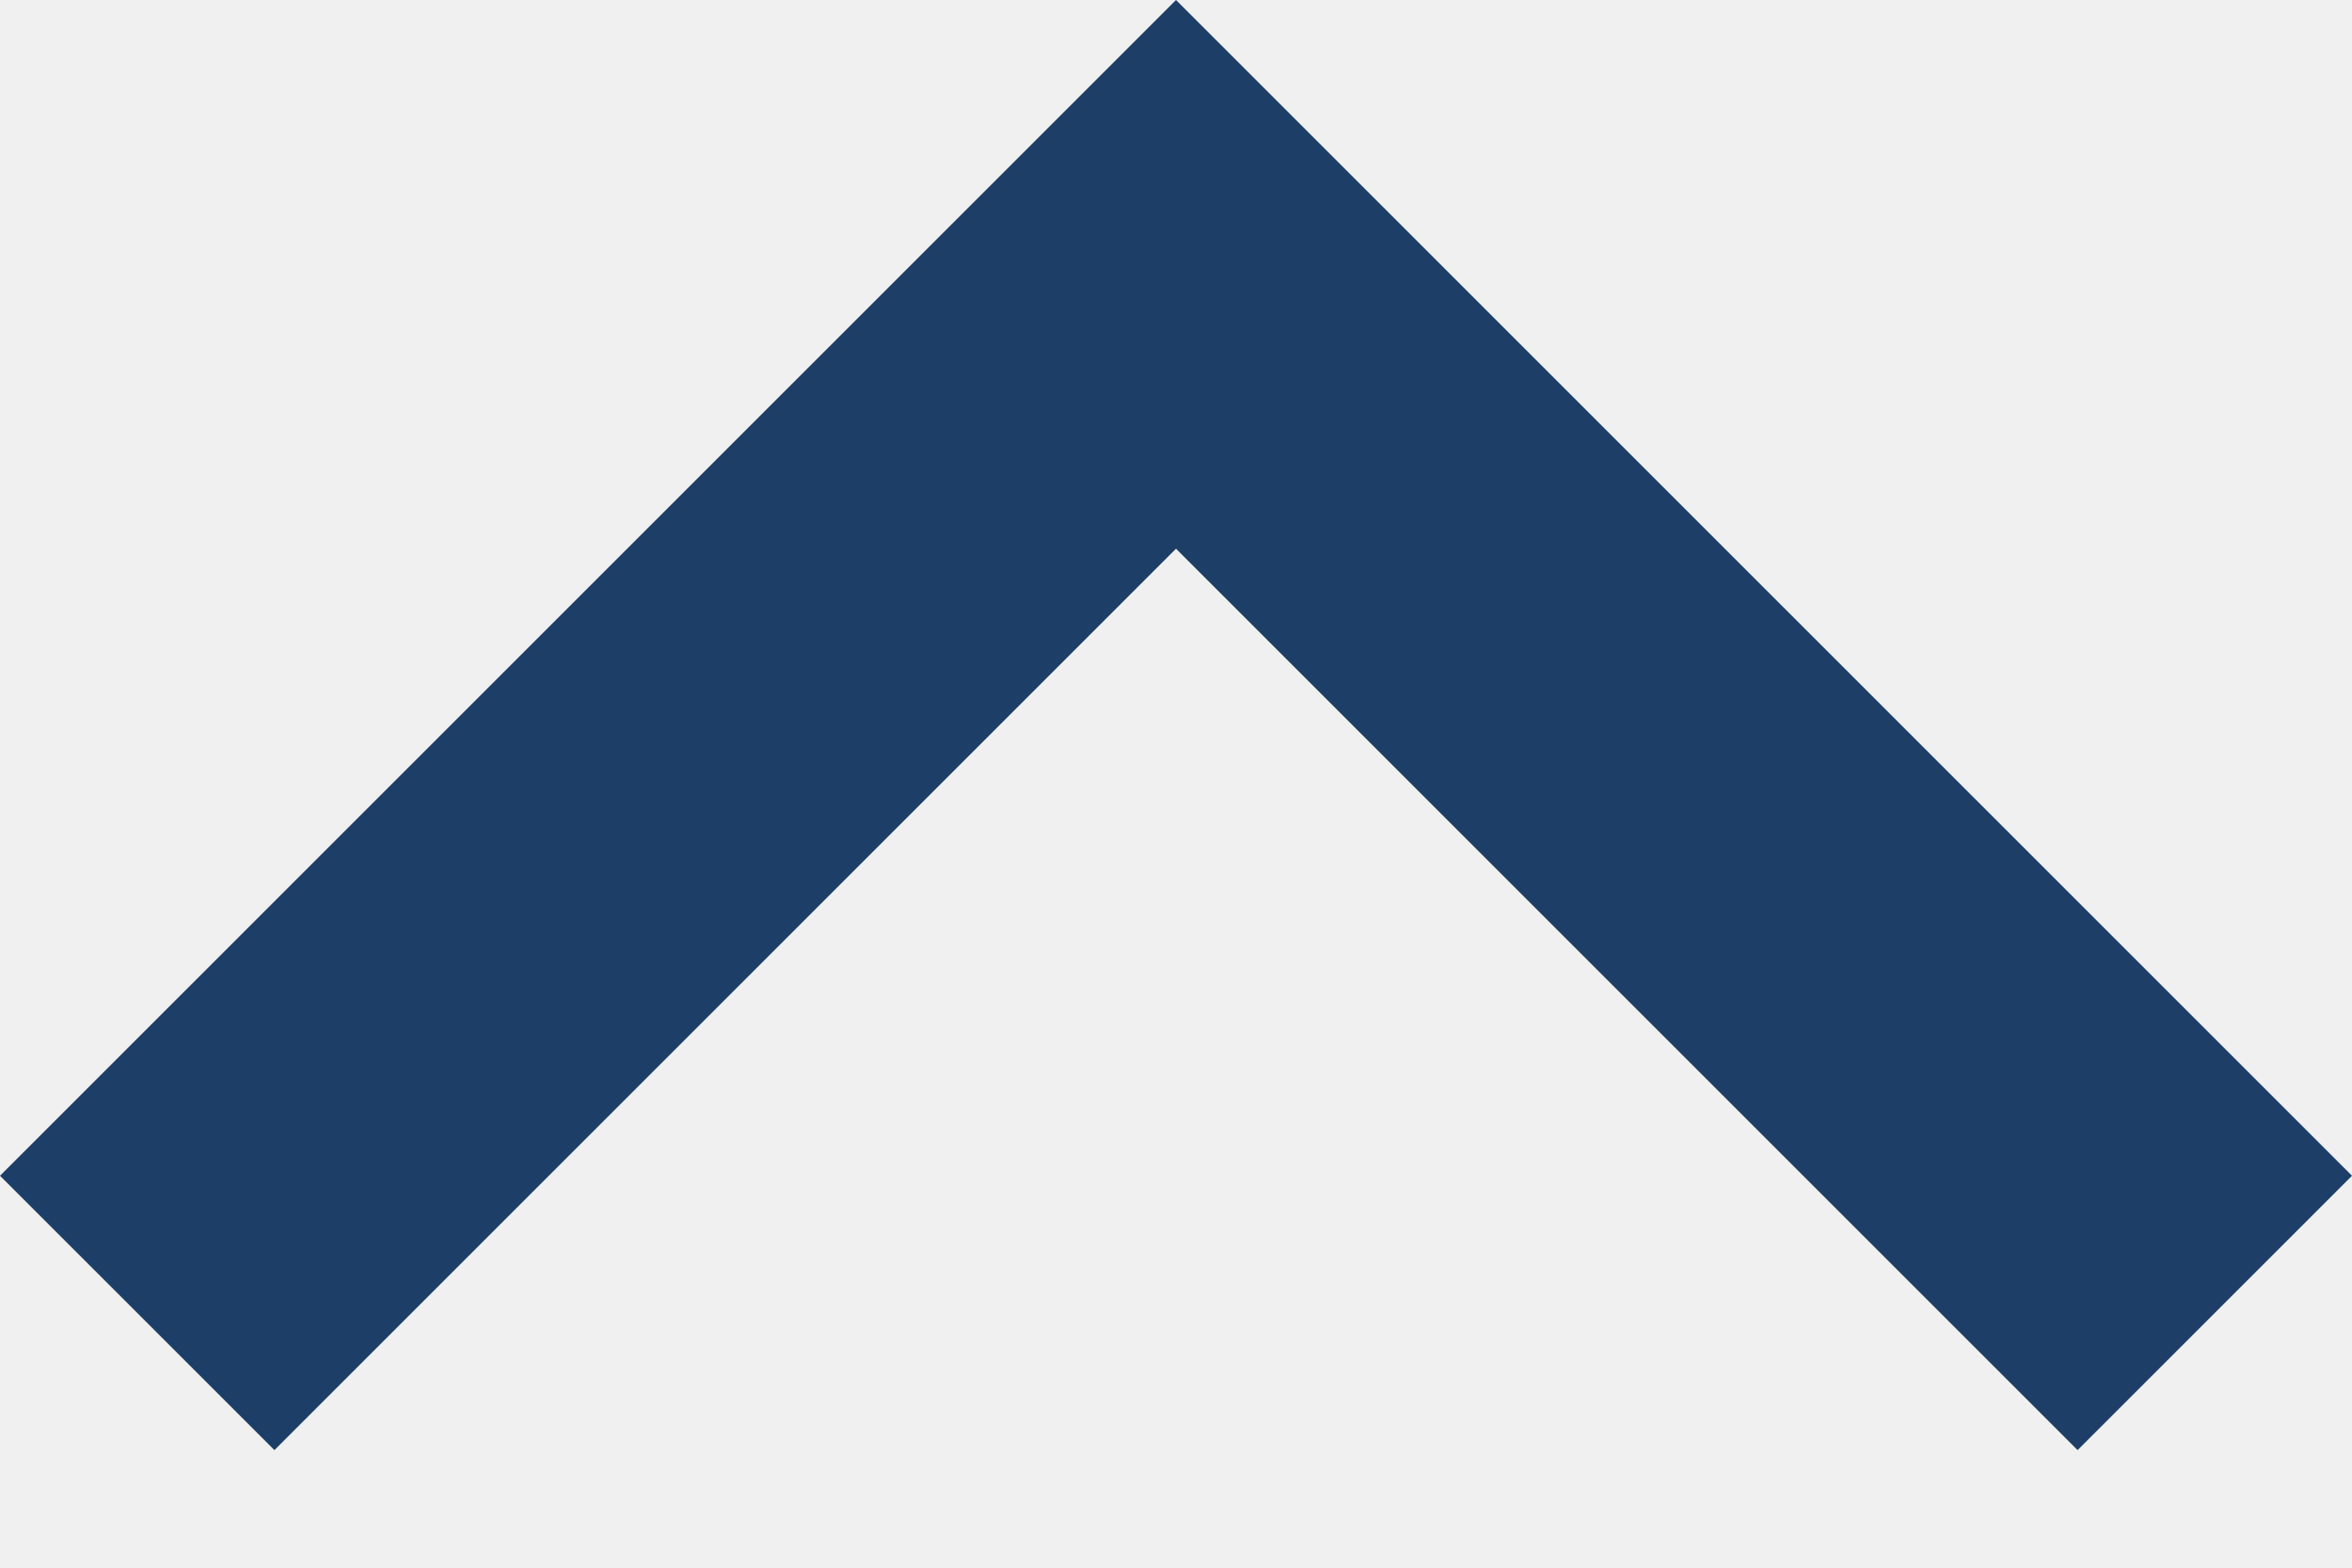
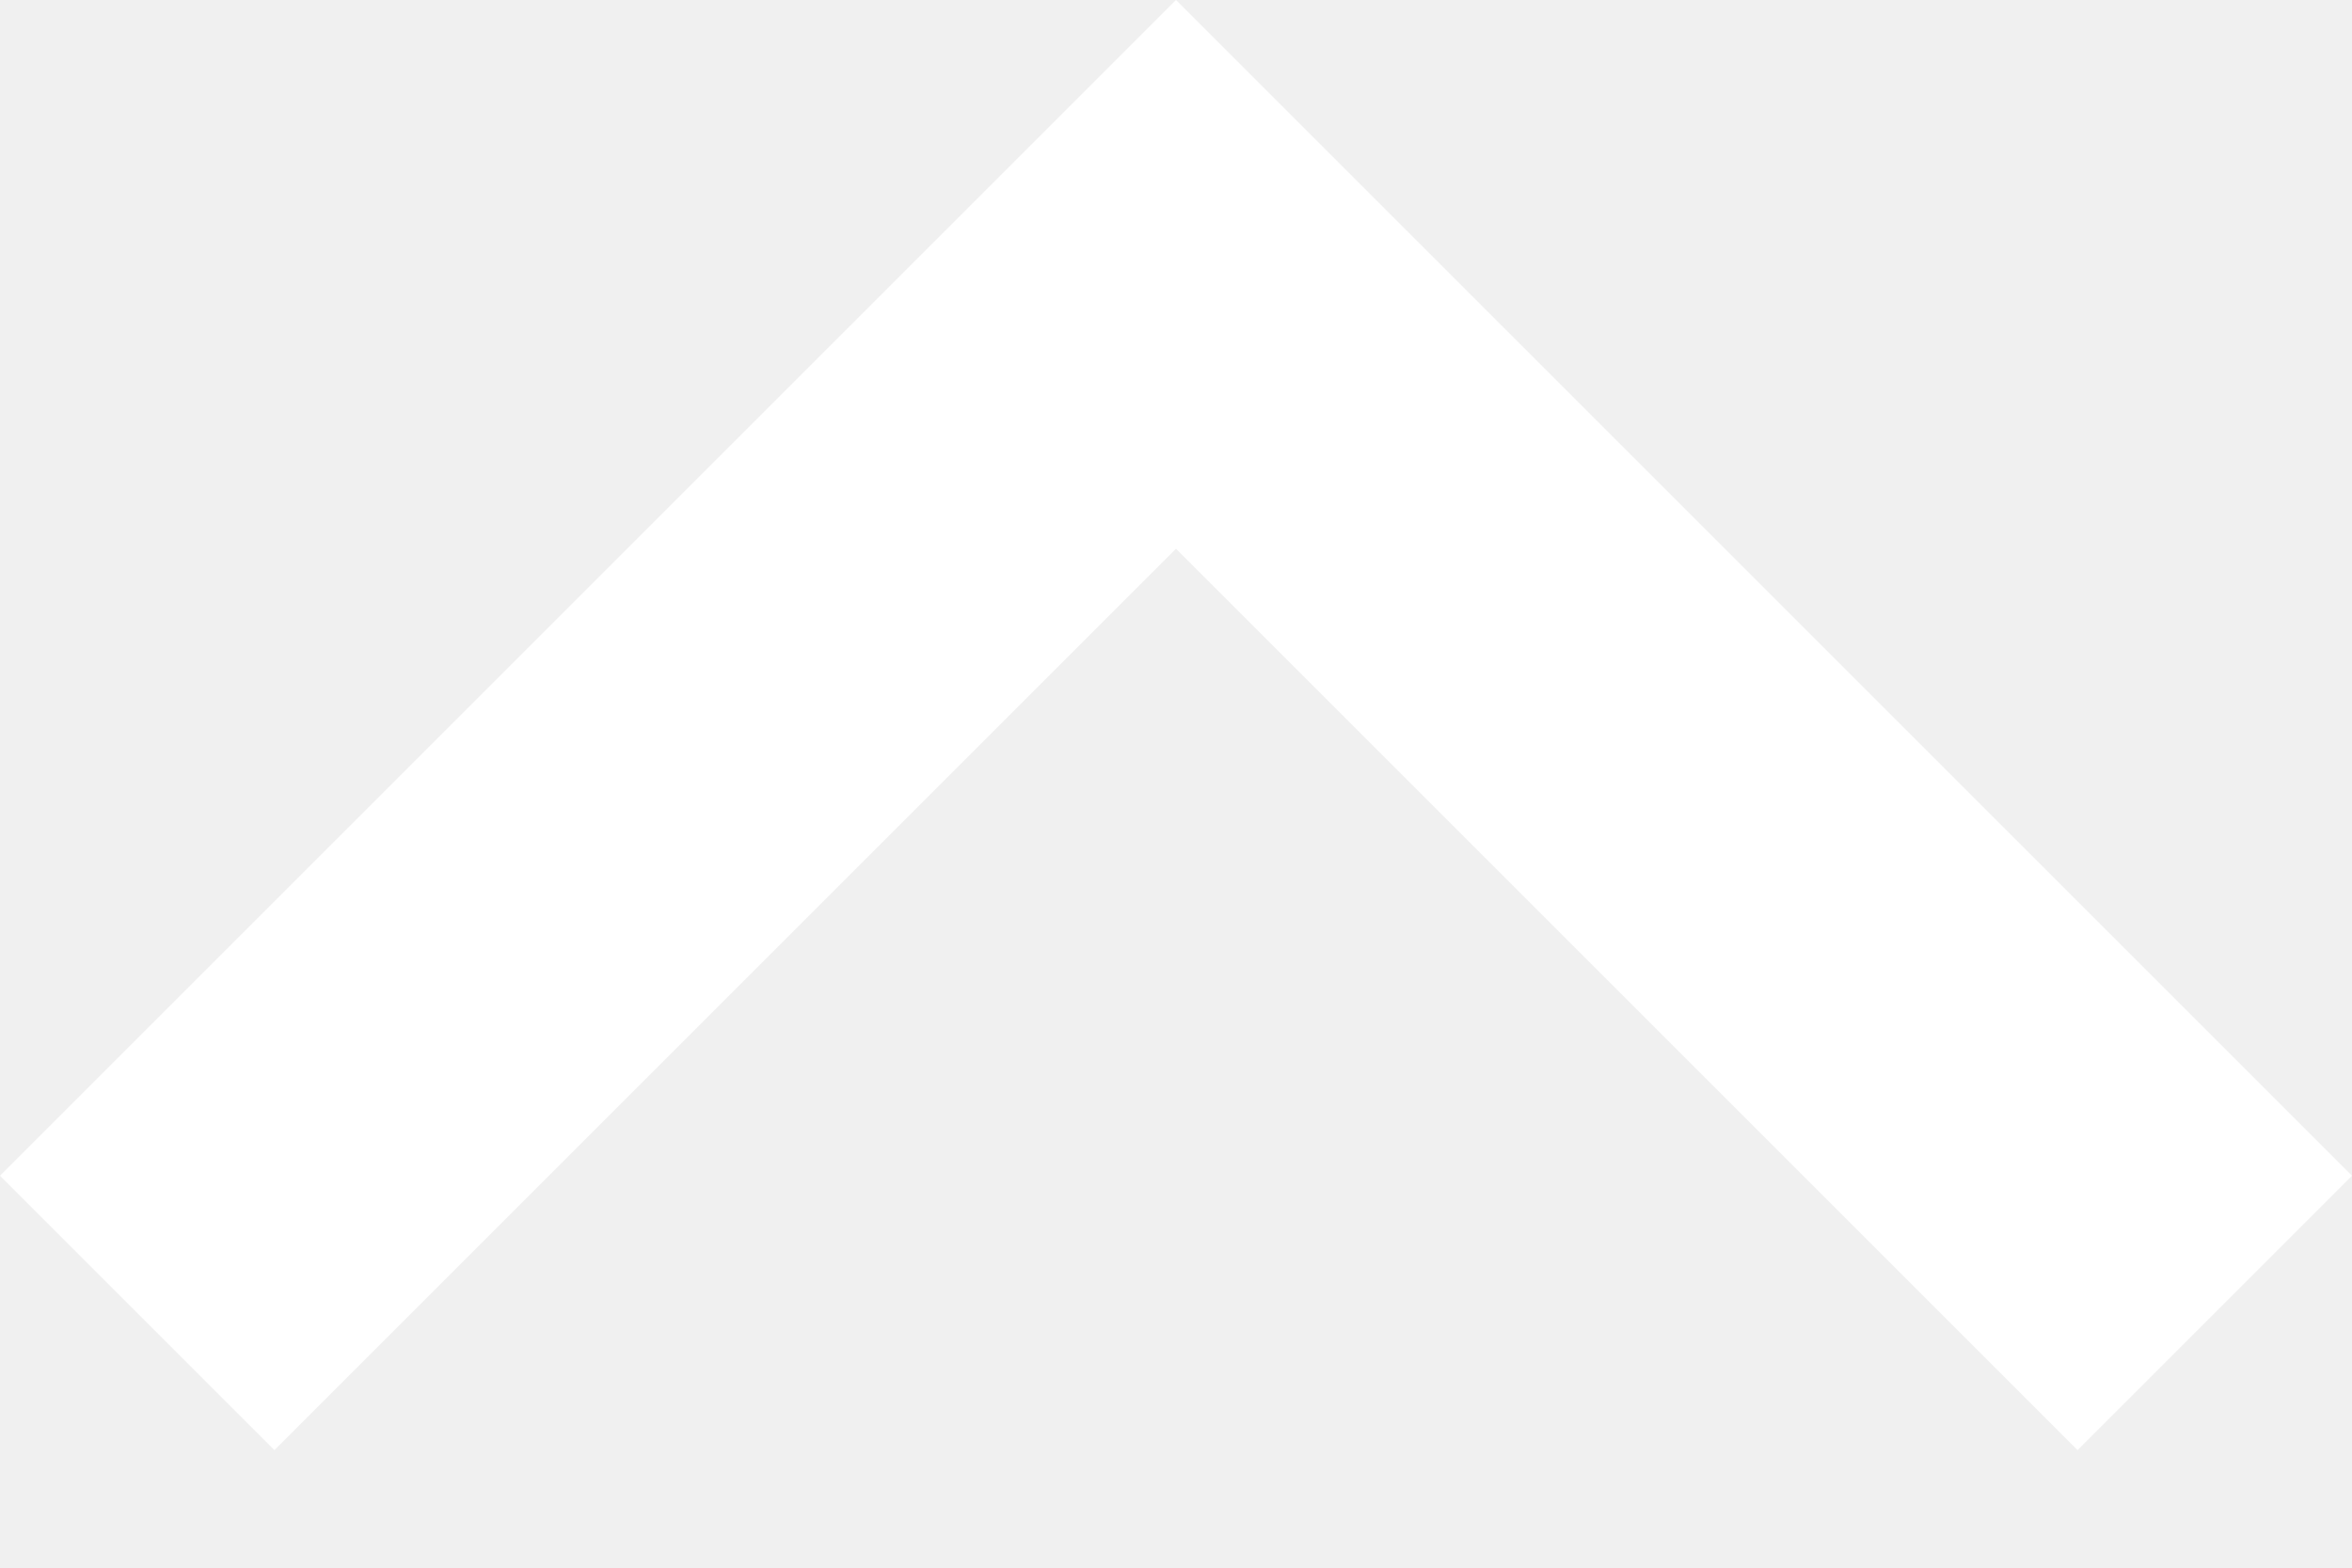
<svg xmlns="http://www.w3.org/2000/svg" width="12px" height="8px" viewBox="0 0 12 8" version="1.1">
  <defs />
  <g id="govCMS-Theme" stroke="none" stroke-width="1" fill="none" fill-rule="evenodd">
-     <g id="MU_LIST_PAGE" transform="translate(-488, -911)" fill="#1D3E66">
+     <g id="MU_LIST_PAGE" transform="translate(-488, -911)" fill="#FFFFFF">
      <g id="LHS-Navigation" transform="translate(239, 559)">
        <g id="Desktop---Sub-Menu-Copy" transform="translate(0, 332)">
          <polygon id="Shape" transform="translate(255, 23.7) scale(1, -1) rotate(-270) translate(-255, -23.7) " points="252.7 17.7 251.3 19.1 255.9 23.7 251.3 28.3 252.7 29.7 258.7 23.7" />
        </g>
      </g>
    </g>
  </g>
</svg>
